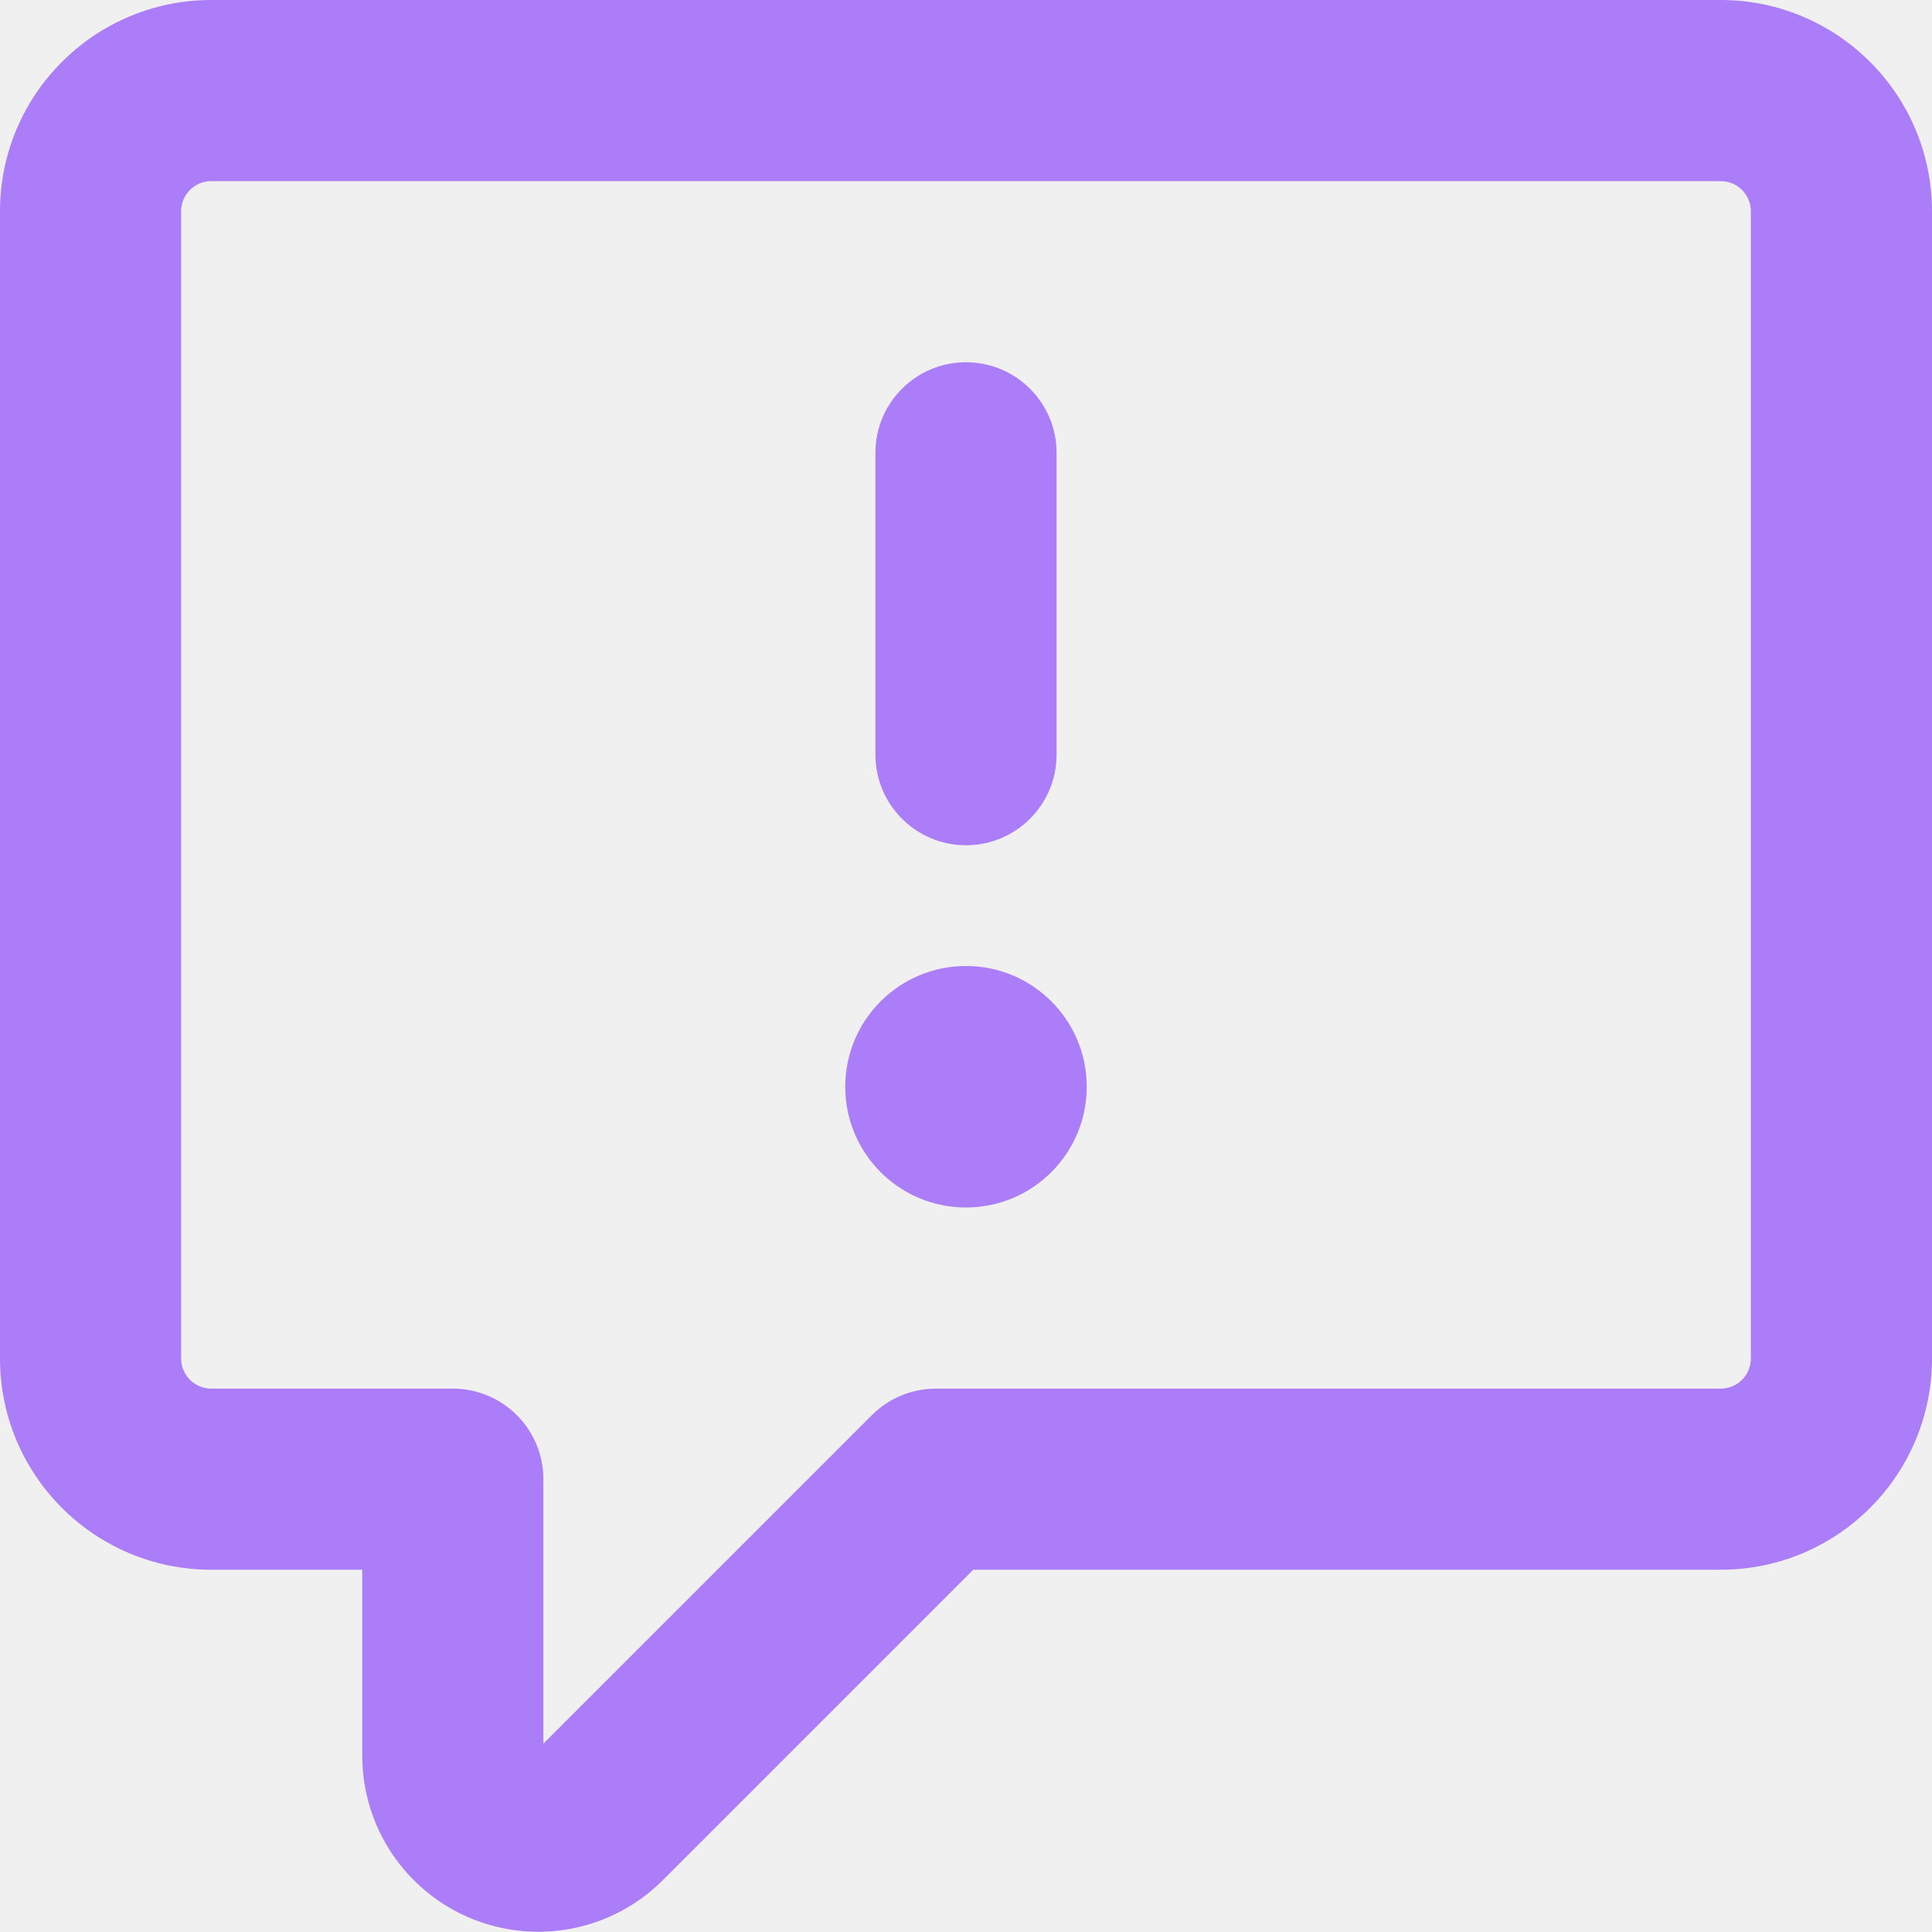
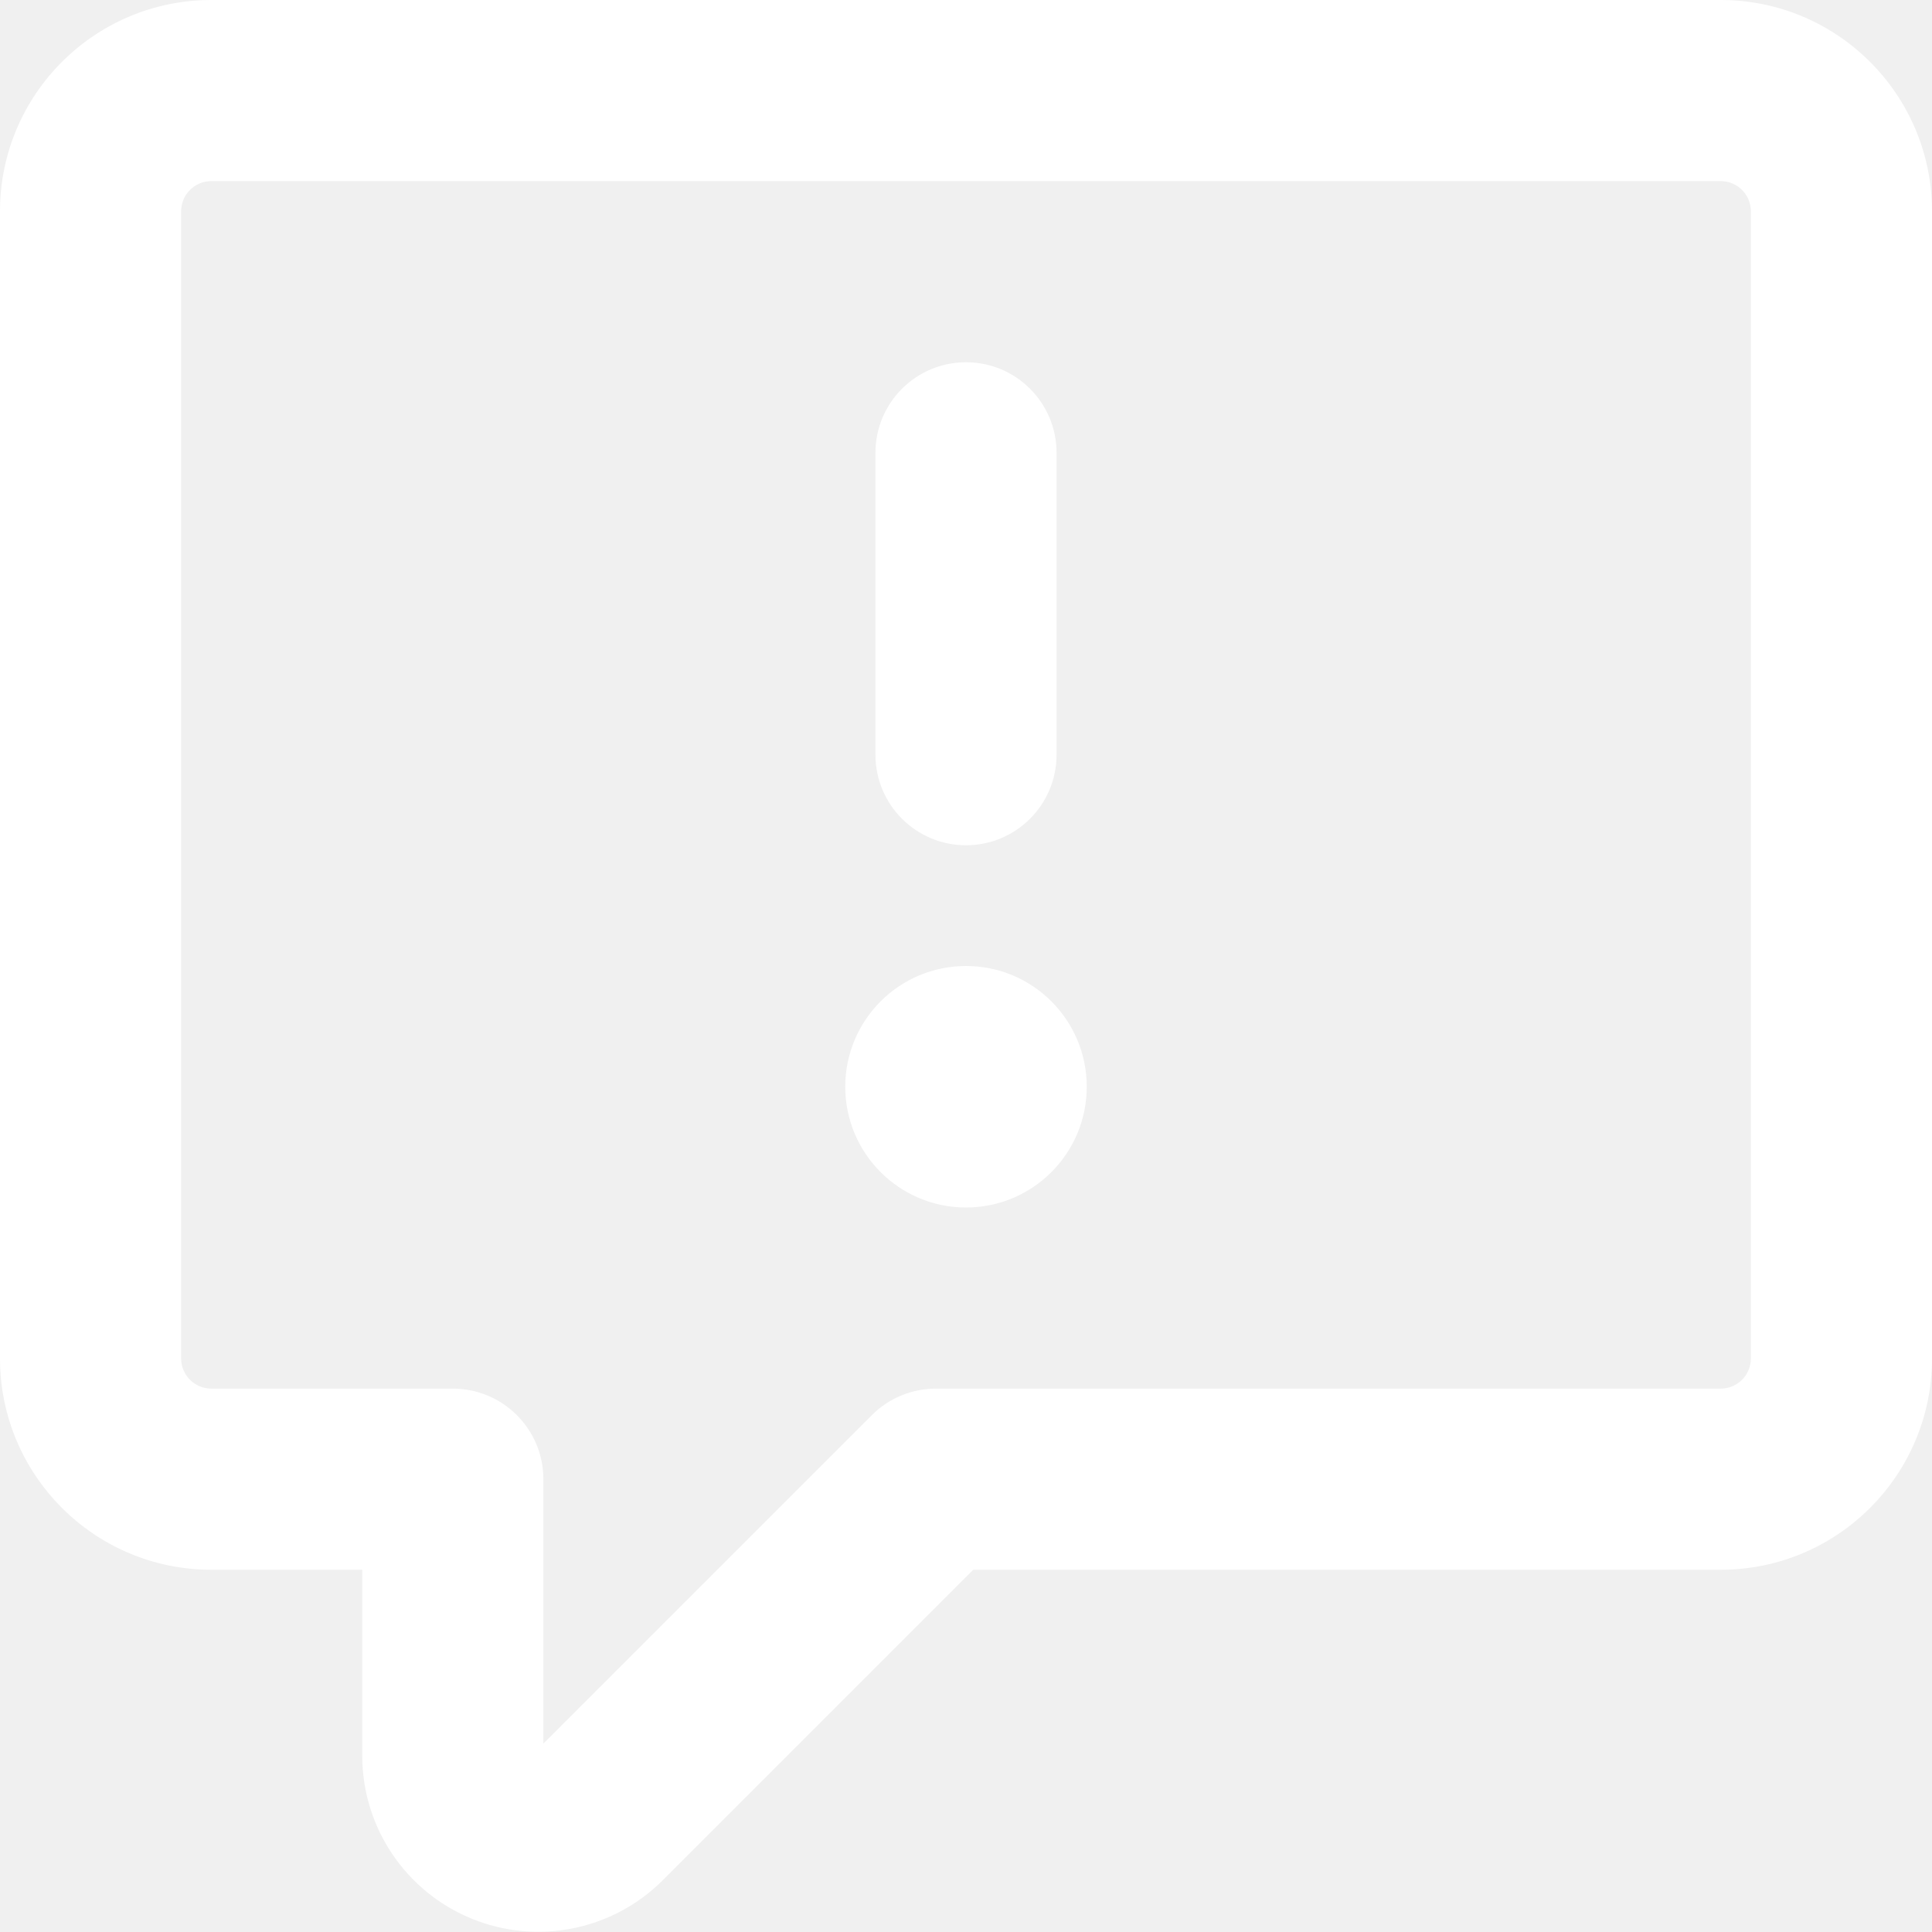
<svg xmlns="http://www.w3.org/2000/svg" class="octicon octicon-report mr-2" viewBox="0 0 16 16" version="1.1" width="16" height="16" aria-hidden="true">
-   <path d="M0 1.75C0 .784.784 0 1.75 0h12.5C15.216 0 16 .784 16 1.75v9.5A1.75 1.75 0 0 1 14.25 13H8.06l-2.573 2.573A1.458 1.458 0 0 1 3 14.543V13H1.75A1.75 1.75 0 0 1 0 11.25Zm1.75-.25a.25.25 0 0 0-.25.25v9.5c0 .138.112.25.25.25h2a.75.75 0 0 1 .75.75v2.19l2.72-2.72a.749.749 0 0 1 .53-.22h6.5a.25.25 0 0 0 .25-.25v-9.5a.25.25 0 0 0-.25-.25Zm7 2.25v2.5a.75.75 0 0 1-1.5 0v-2.5a.75.75 0 0 1 1.5 0ZM9 9a1 1 0 1 1-2 0 1 1 0 0 1 2 0Z" fill="#AB7DF8" />
+   <path d="M0 1.75C0 .784.784 0 1.75 0h12.5C15.216 0 16 .784 16 1.75v9.5A1.75 1.75 0 0 1 14.25 13H8.06l-2.573 2.573A1.458 1.458 0 0 1 3 14.543V13H1.75A1.75 1.75 0 0 1 0 11.25Zm1.75-.25a.25.25 0 0 0-.25.25v9.5c0 .138.112.25.25.25h2a.75.75 0 0 1 .75.75v2.19l2.72-2.72a.749.749 0 0 1 .53-.22h6.5a.25.25 0 0 0 .25-.25v-9.5a.25.25 0 0 0-.25-.25Zm7 2.25v2.5a.75.75 0 0 1-1.5 0v-2.5a.75.75 0 0 1 1.5 0ZM9 9a1 1 0 1 1-2 0 1 1 0 0 1 2 0Z" fill="#ffffff" />
</svg>
